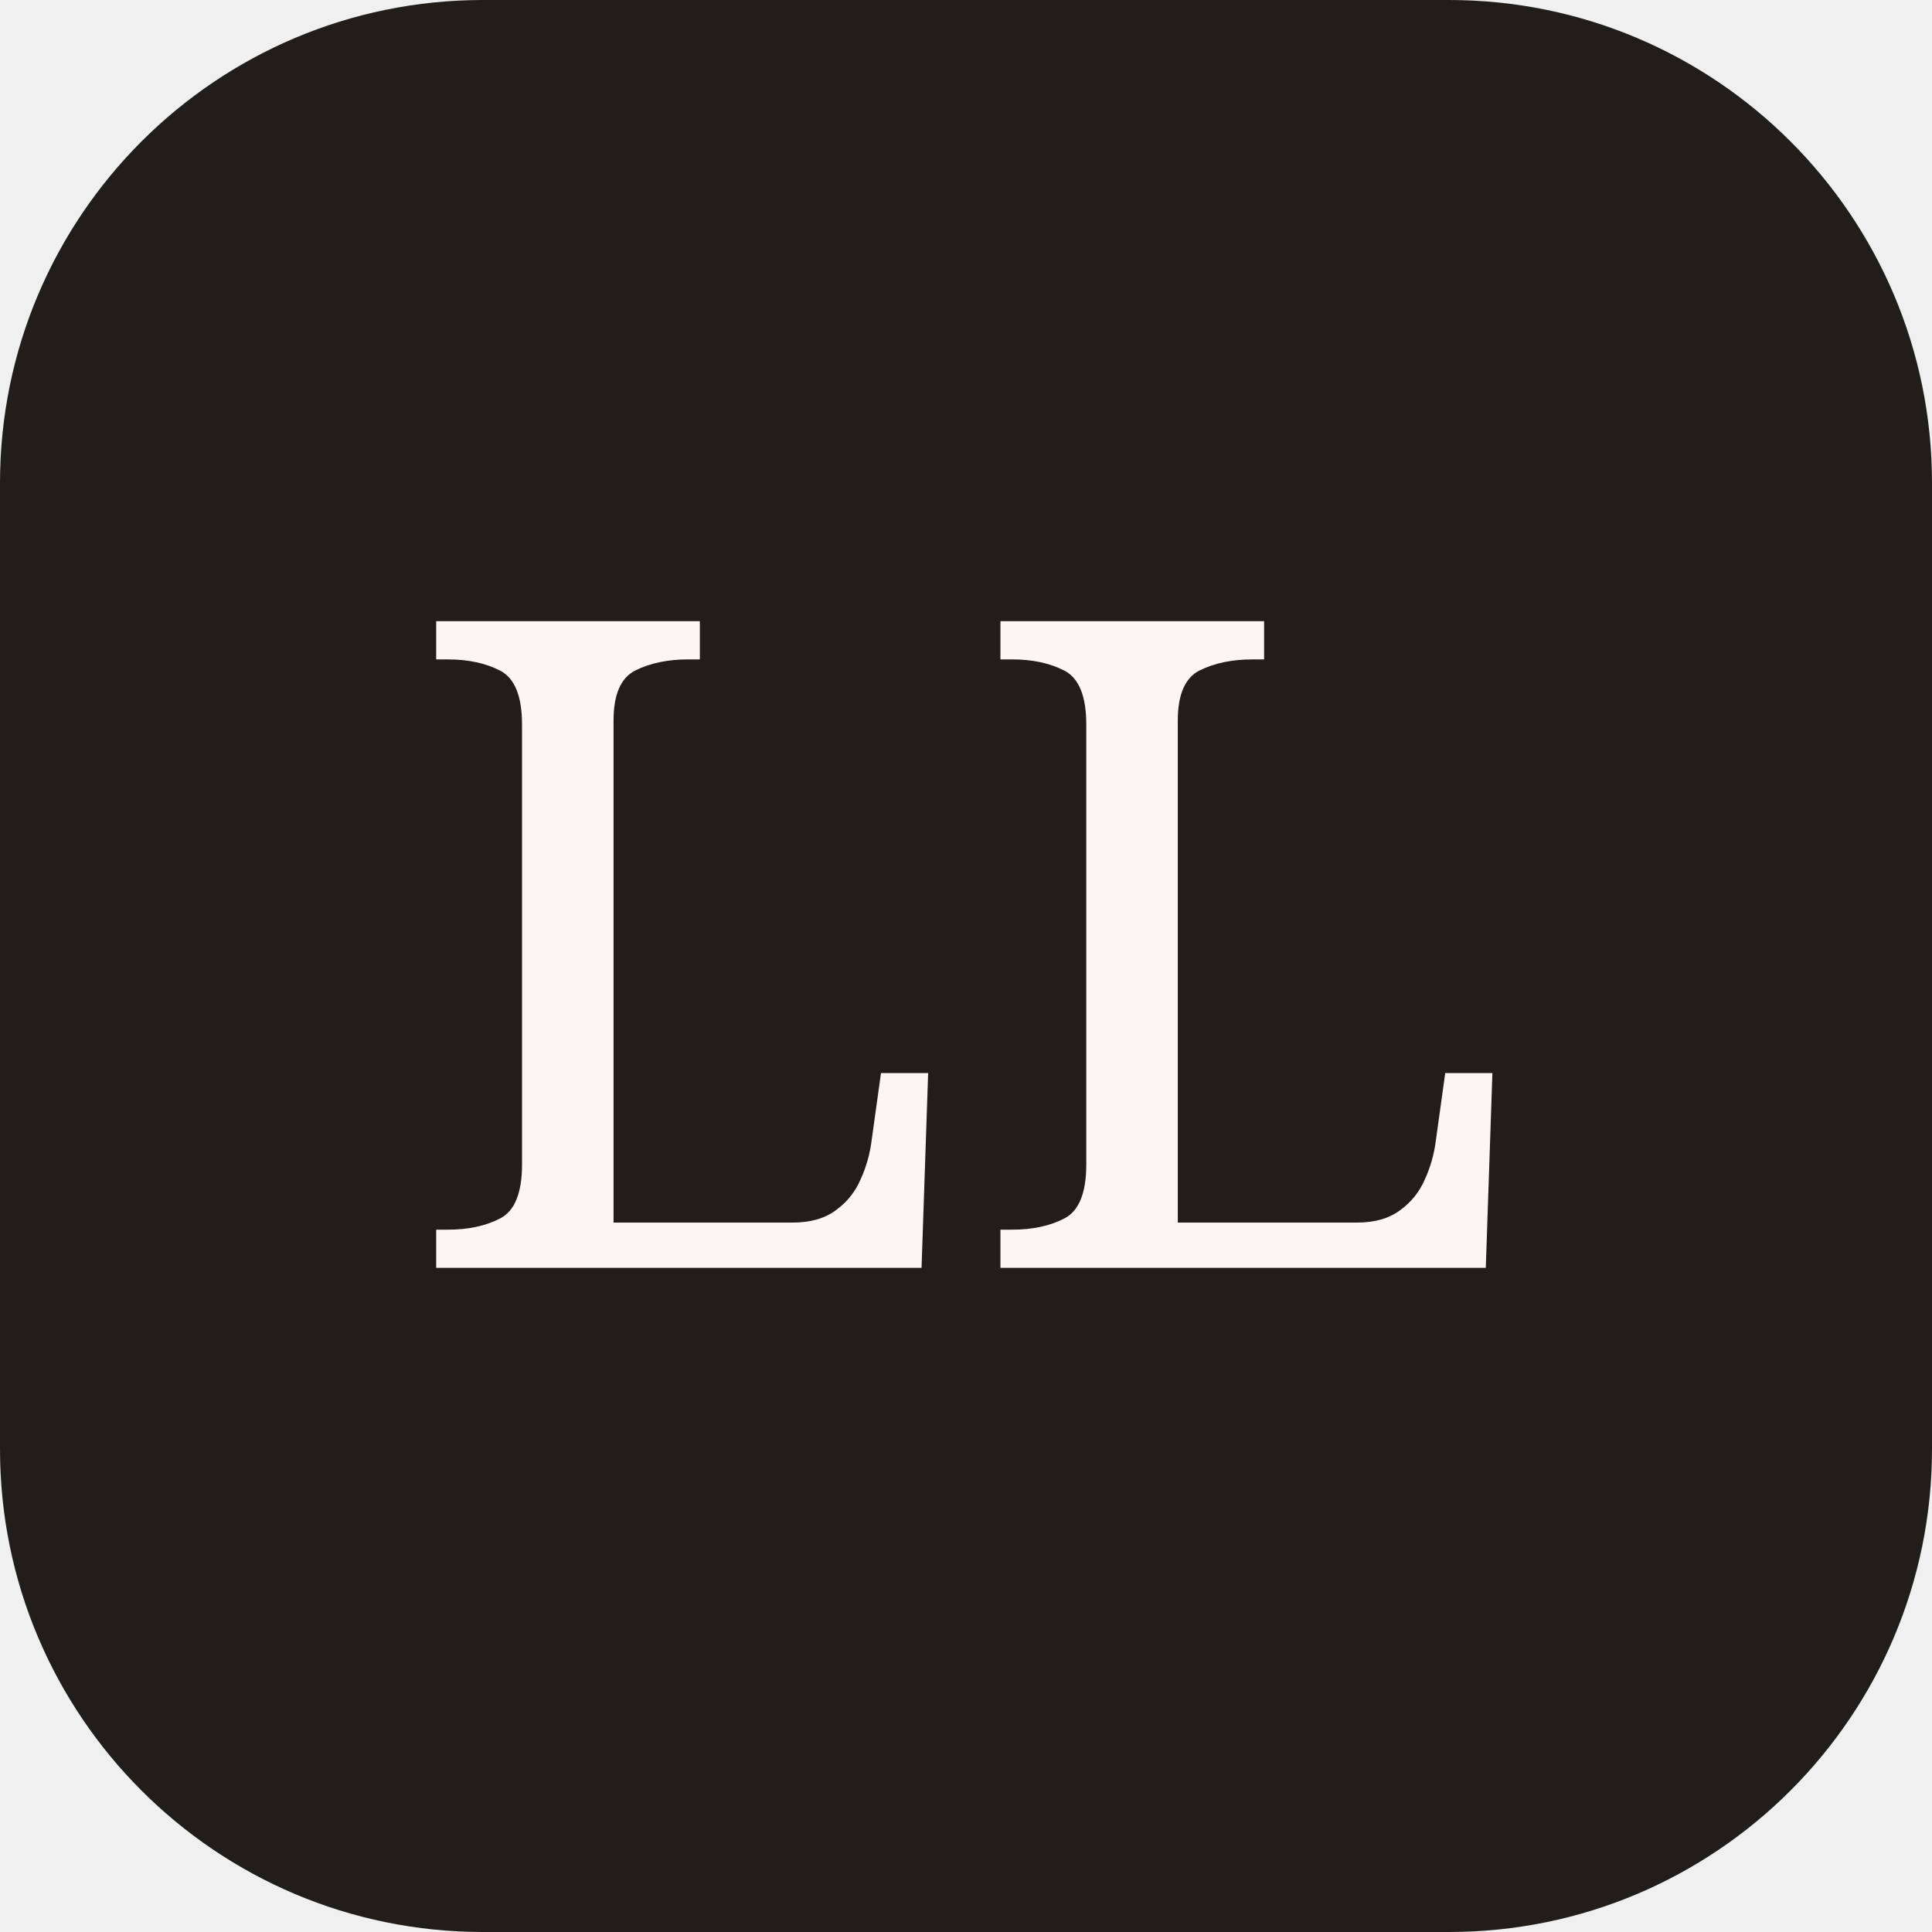
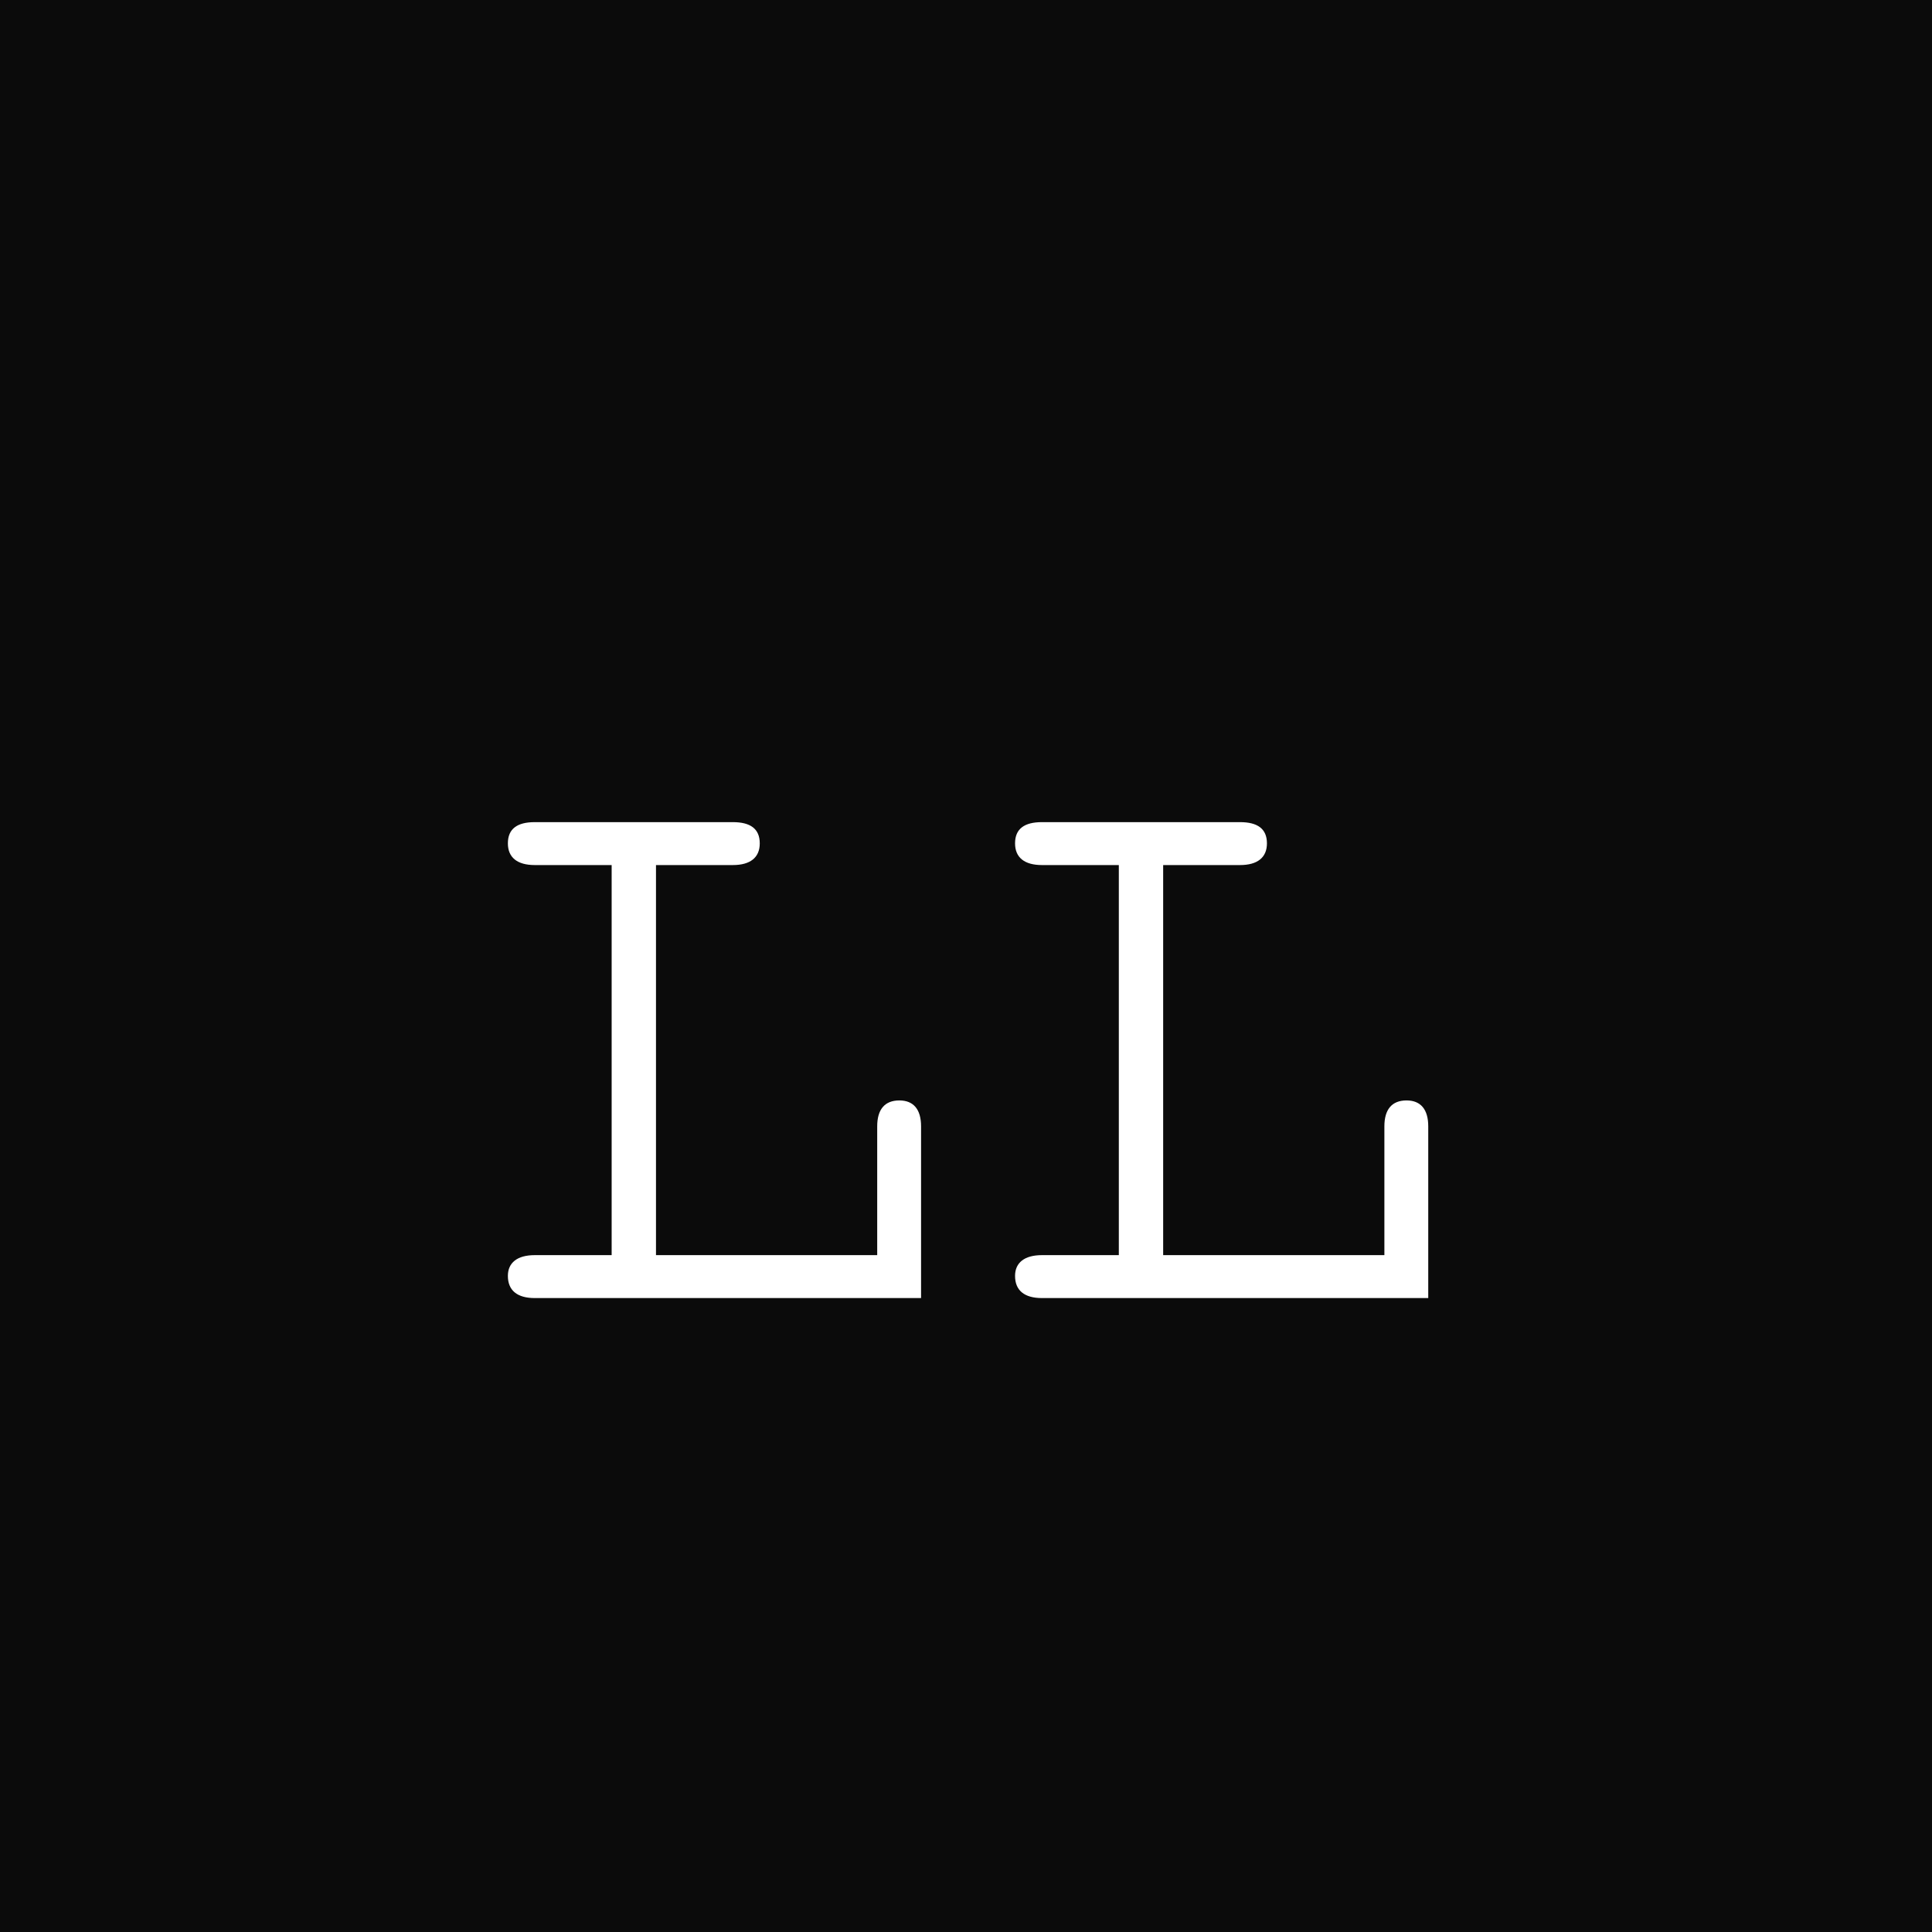
<svg xmlns="http://www.w3.org/2000/svg" viewBox="0 0 64 64">
-   <rect width="64" height="64" rx="16" fill="#211d1a" />
-   <text x="32" y="42" font-family="Georgia, serif" font-size="30" fill="#faf7f2" text-anchor="middle">LL</text>
+   <rect width="64" height="64" fill="#0b0b0b" />
+   <text x="32" y="43" font-family="Menlo, Courier, monospace" font-weight="400" font-size="28" fill="#ffffff" text-anchor="middle">LL</text>
</svg>
